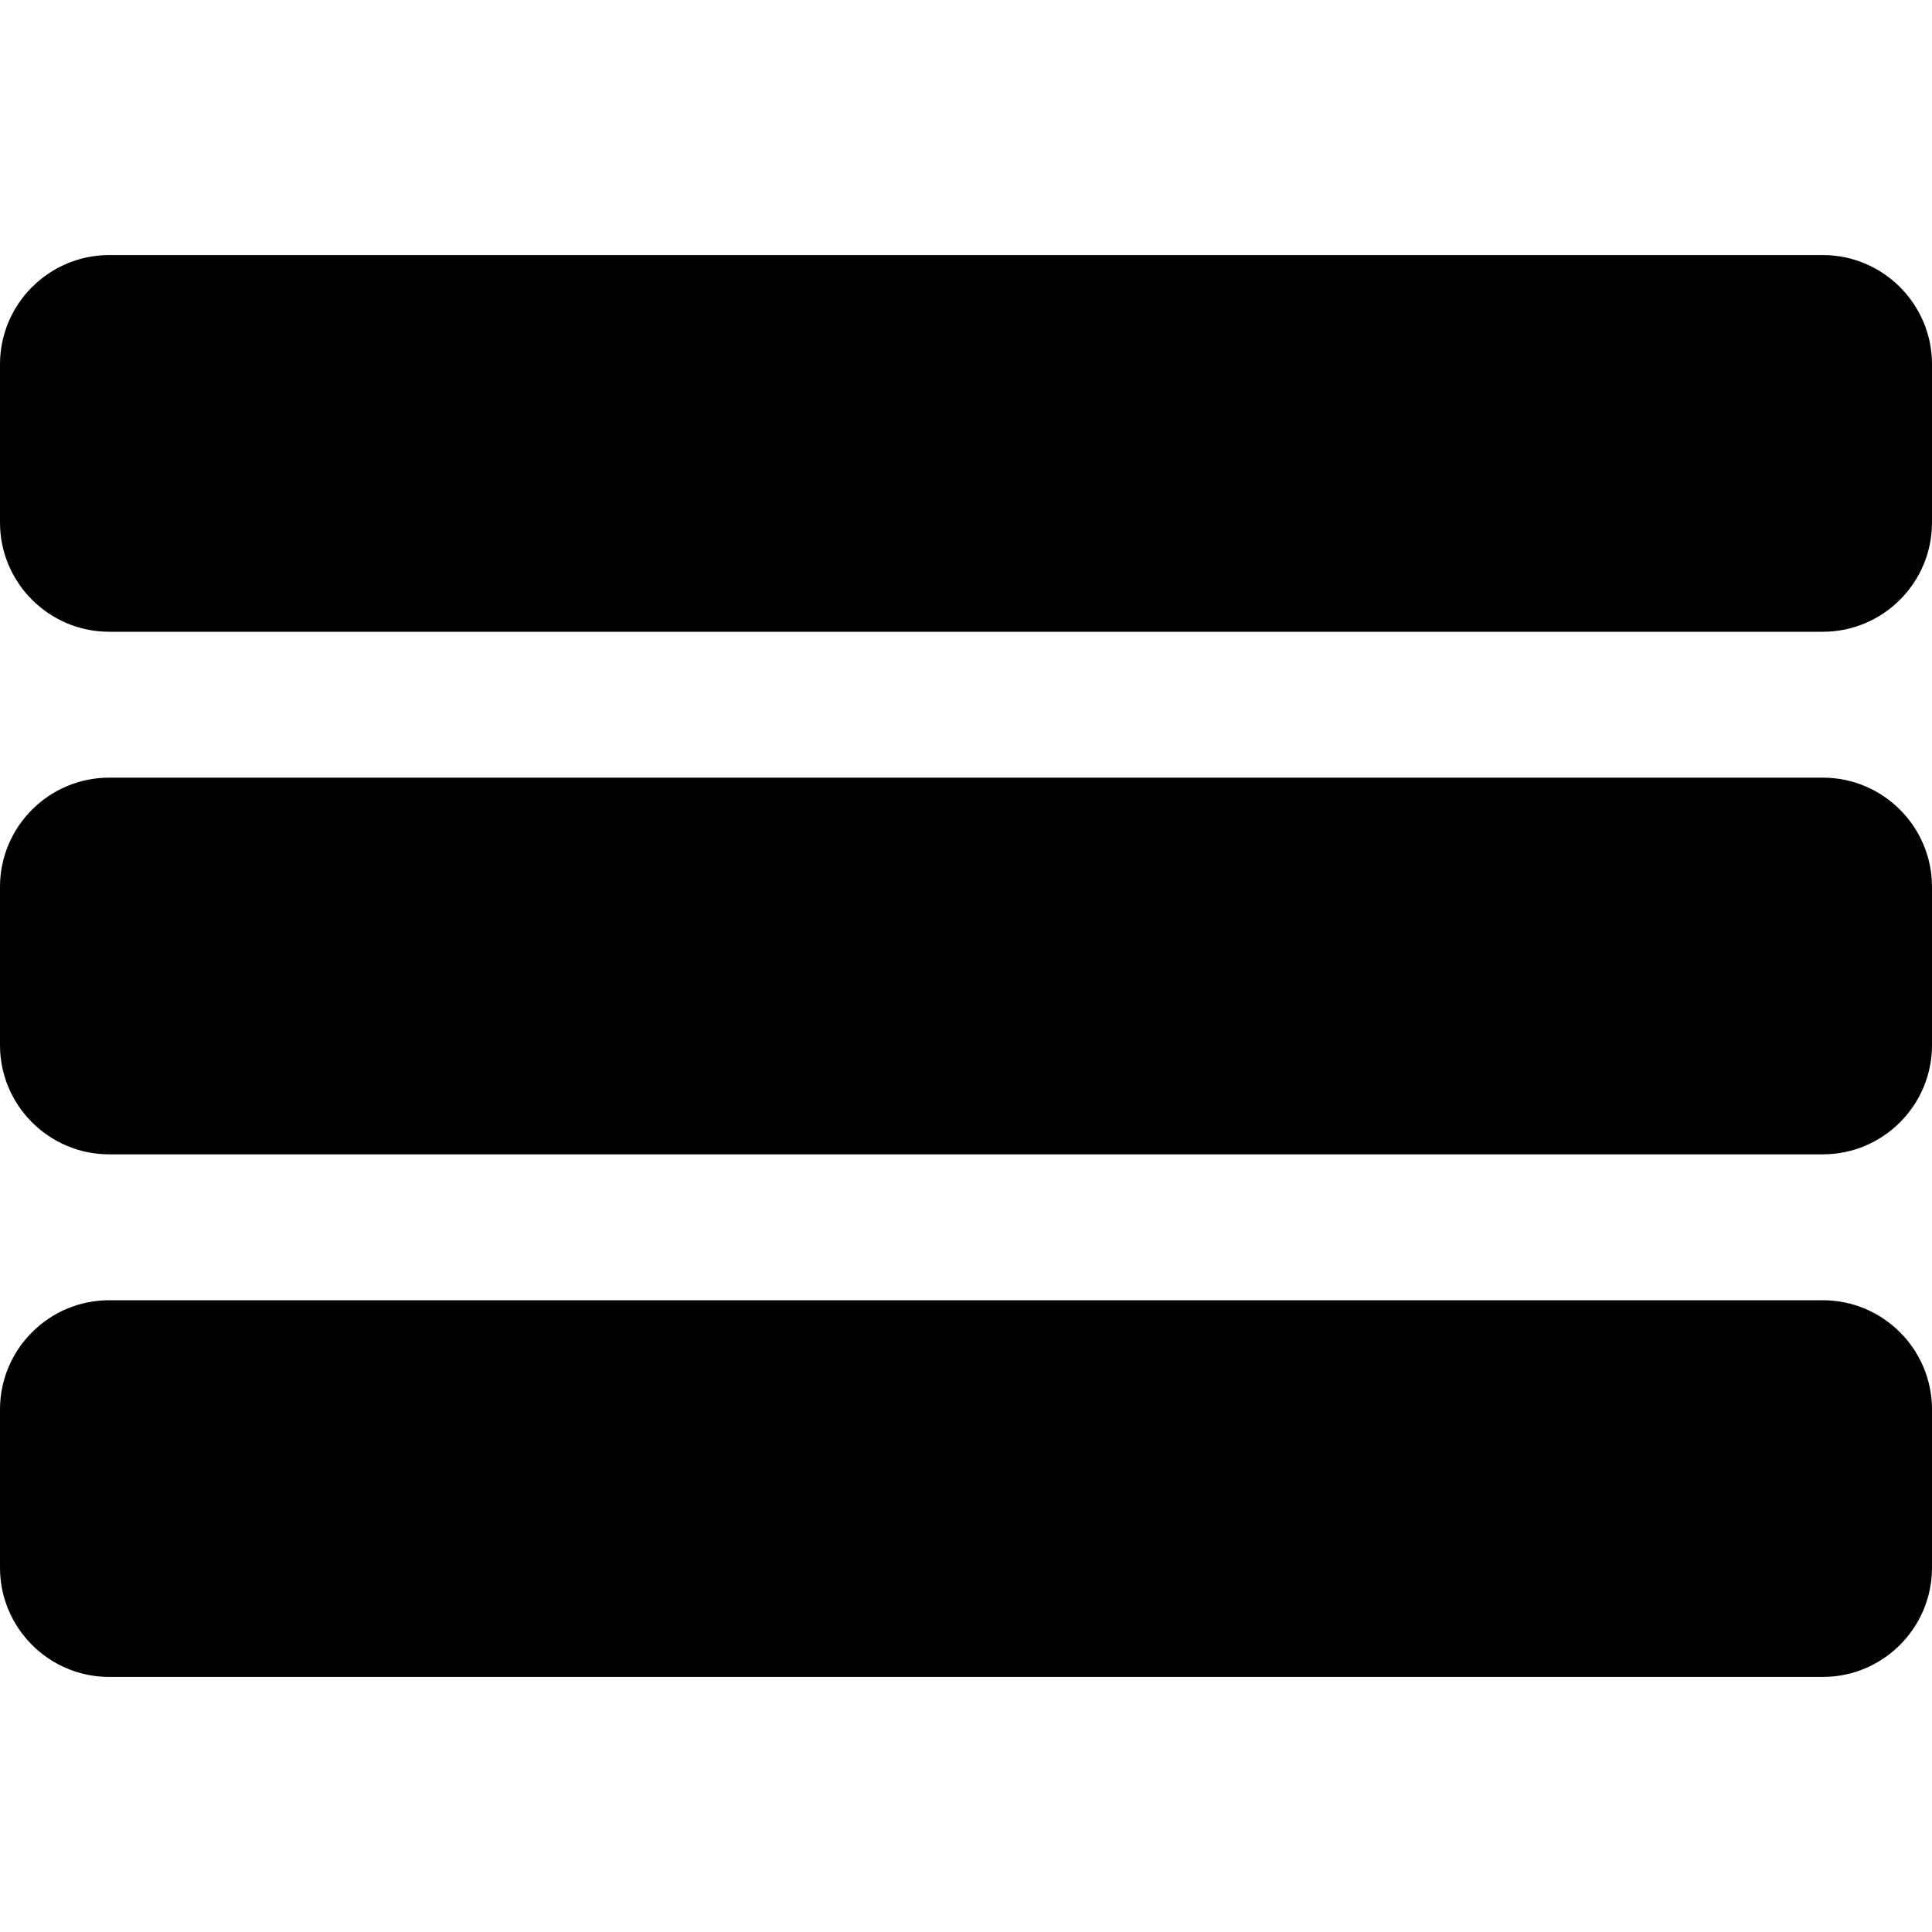
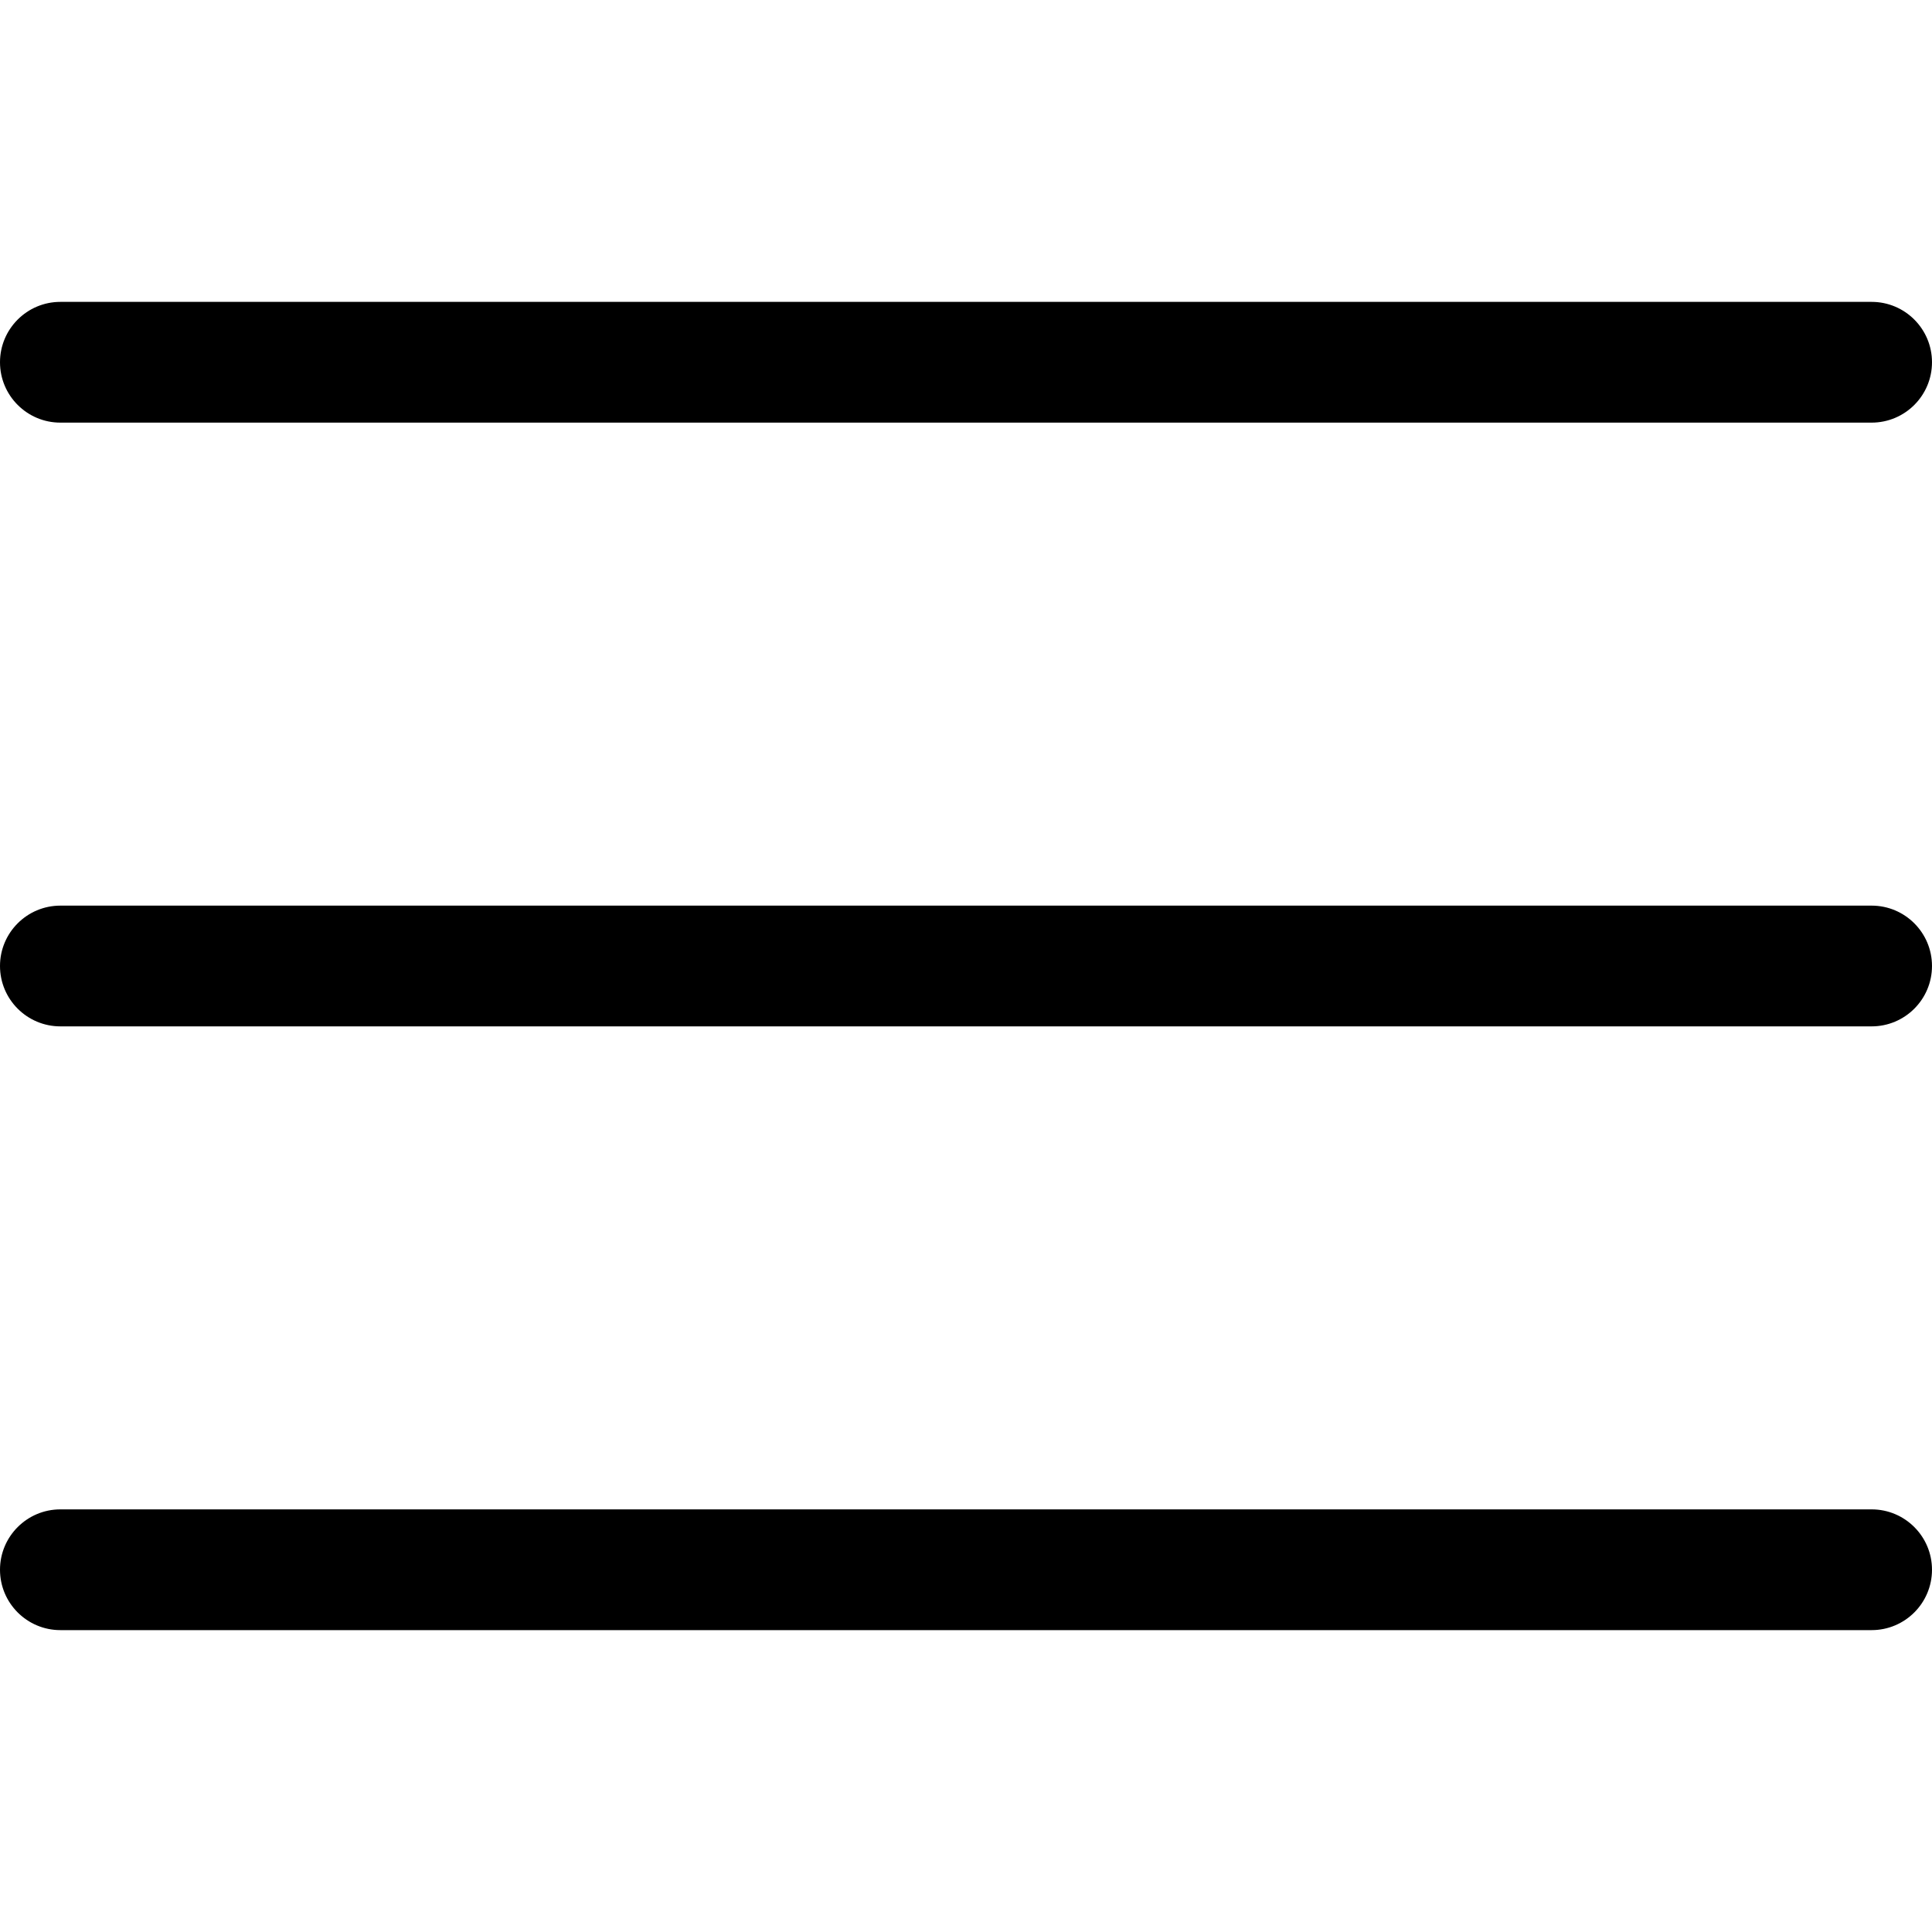
- <svg xmlns="http://www.w3.org/2000/svg" version="1.1" id="Layer_1" x="0px" y="0px" viewBox="0 0 297 297" style="enable-background:new 0 0 297 297;" xml:space="preserve">
+ <svg xmlns="http://www.w3.org/2000/svg" version="1.1" id="Capa_1" x="0px" y="0px" viewBox="0 0 384.97 384.97" style="enable-background:new 0 0 384.97 384.97;" xml:space="preserve">
  <g>
+     <g id="Menu">
+       <path d="M12.03,84.212h360.909c6.641,0,12.03-5.39,12.03-12.03c0-6.641-5.39-12.03-12.03-12.03H12.03    C5.39,60.152,0,65.541,0,72.182C0,78.823,5.39,84.212,12.03,84.212z" />
+       <path d="M372.939,180.455H12.03c-6.641,0-12.03,5.39-12.03,12.03s5.39,12.03,12.03,12.03h360.909c6.641,0,12.03-5.39,12.03-12.03    S379.58,180.455,372.939,180.455z" />
+       <path d="M372.939,300.758H12.03c-6.641,0-12.03,5.39-12.03,12.03c0,6.641,5.39,12.03,12.03,12.03h360.909    c6.641,0,12.03-5.39,12.03-12.03C384.97,306.147,379.58,300.758,372.939,300.758z" />
+     </g>
    <g>
-       <g>
-         <path d="M280.214,39.211H16.786C7.531,39.211,0,46.742,0,55.997v24.335c0,9.256,7.531,16.787,16.786,16.787h263.428     c9.255,0,16.786-7.531,16.786-16.787V55.997C297,46.742,289.469,39.211,280.214,39.211z" />
-         <path d="M280.214,119.546H16.786C7.531,119.546,0,127.077,0,136.332v24.336c0,9.255,7.531,16.786,16.786,16.786h263.428     c9.255,0,16.786-7.531,16.786-16.786v-24.336C297,127.077,289.469,119.546,280.214,119.546z" />
-         <path d="M280.214,199.881H16.786C7.531,199.881,0,207.411,0,216.668v24.335c0,9.255,7.531,16.786,16.786,16.786h263.428     c9.255,0,16.786-7.531,16.786-16.786v-24.335C297,207.411,289.469,199.881,280.214,199.881z" />
-       </g>
-     </g>
+ 	</g>
+     <g>
+ 	</g>
+     <g>
+ 	</g>
+     <g>
+ 	</g>
+     <g>
+ 	</g>
+     <g>
+ 	</g>
  </g>
  <g>
</g>
  <g>
</g>
  <g>
</g>
  <g>
</g>
  <g>
</g>
  <g>
</g>
  <g>
</g>
  <g>
</g>
  <g>
</g>
  <g>
</g>
  <g>
</g>
  <g>
</g>
  <g>
</g>
  <g>
</g>
  <g>
</g>
</svg>
